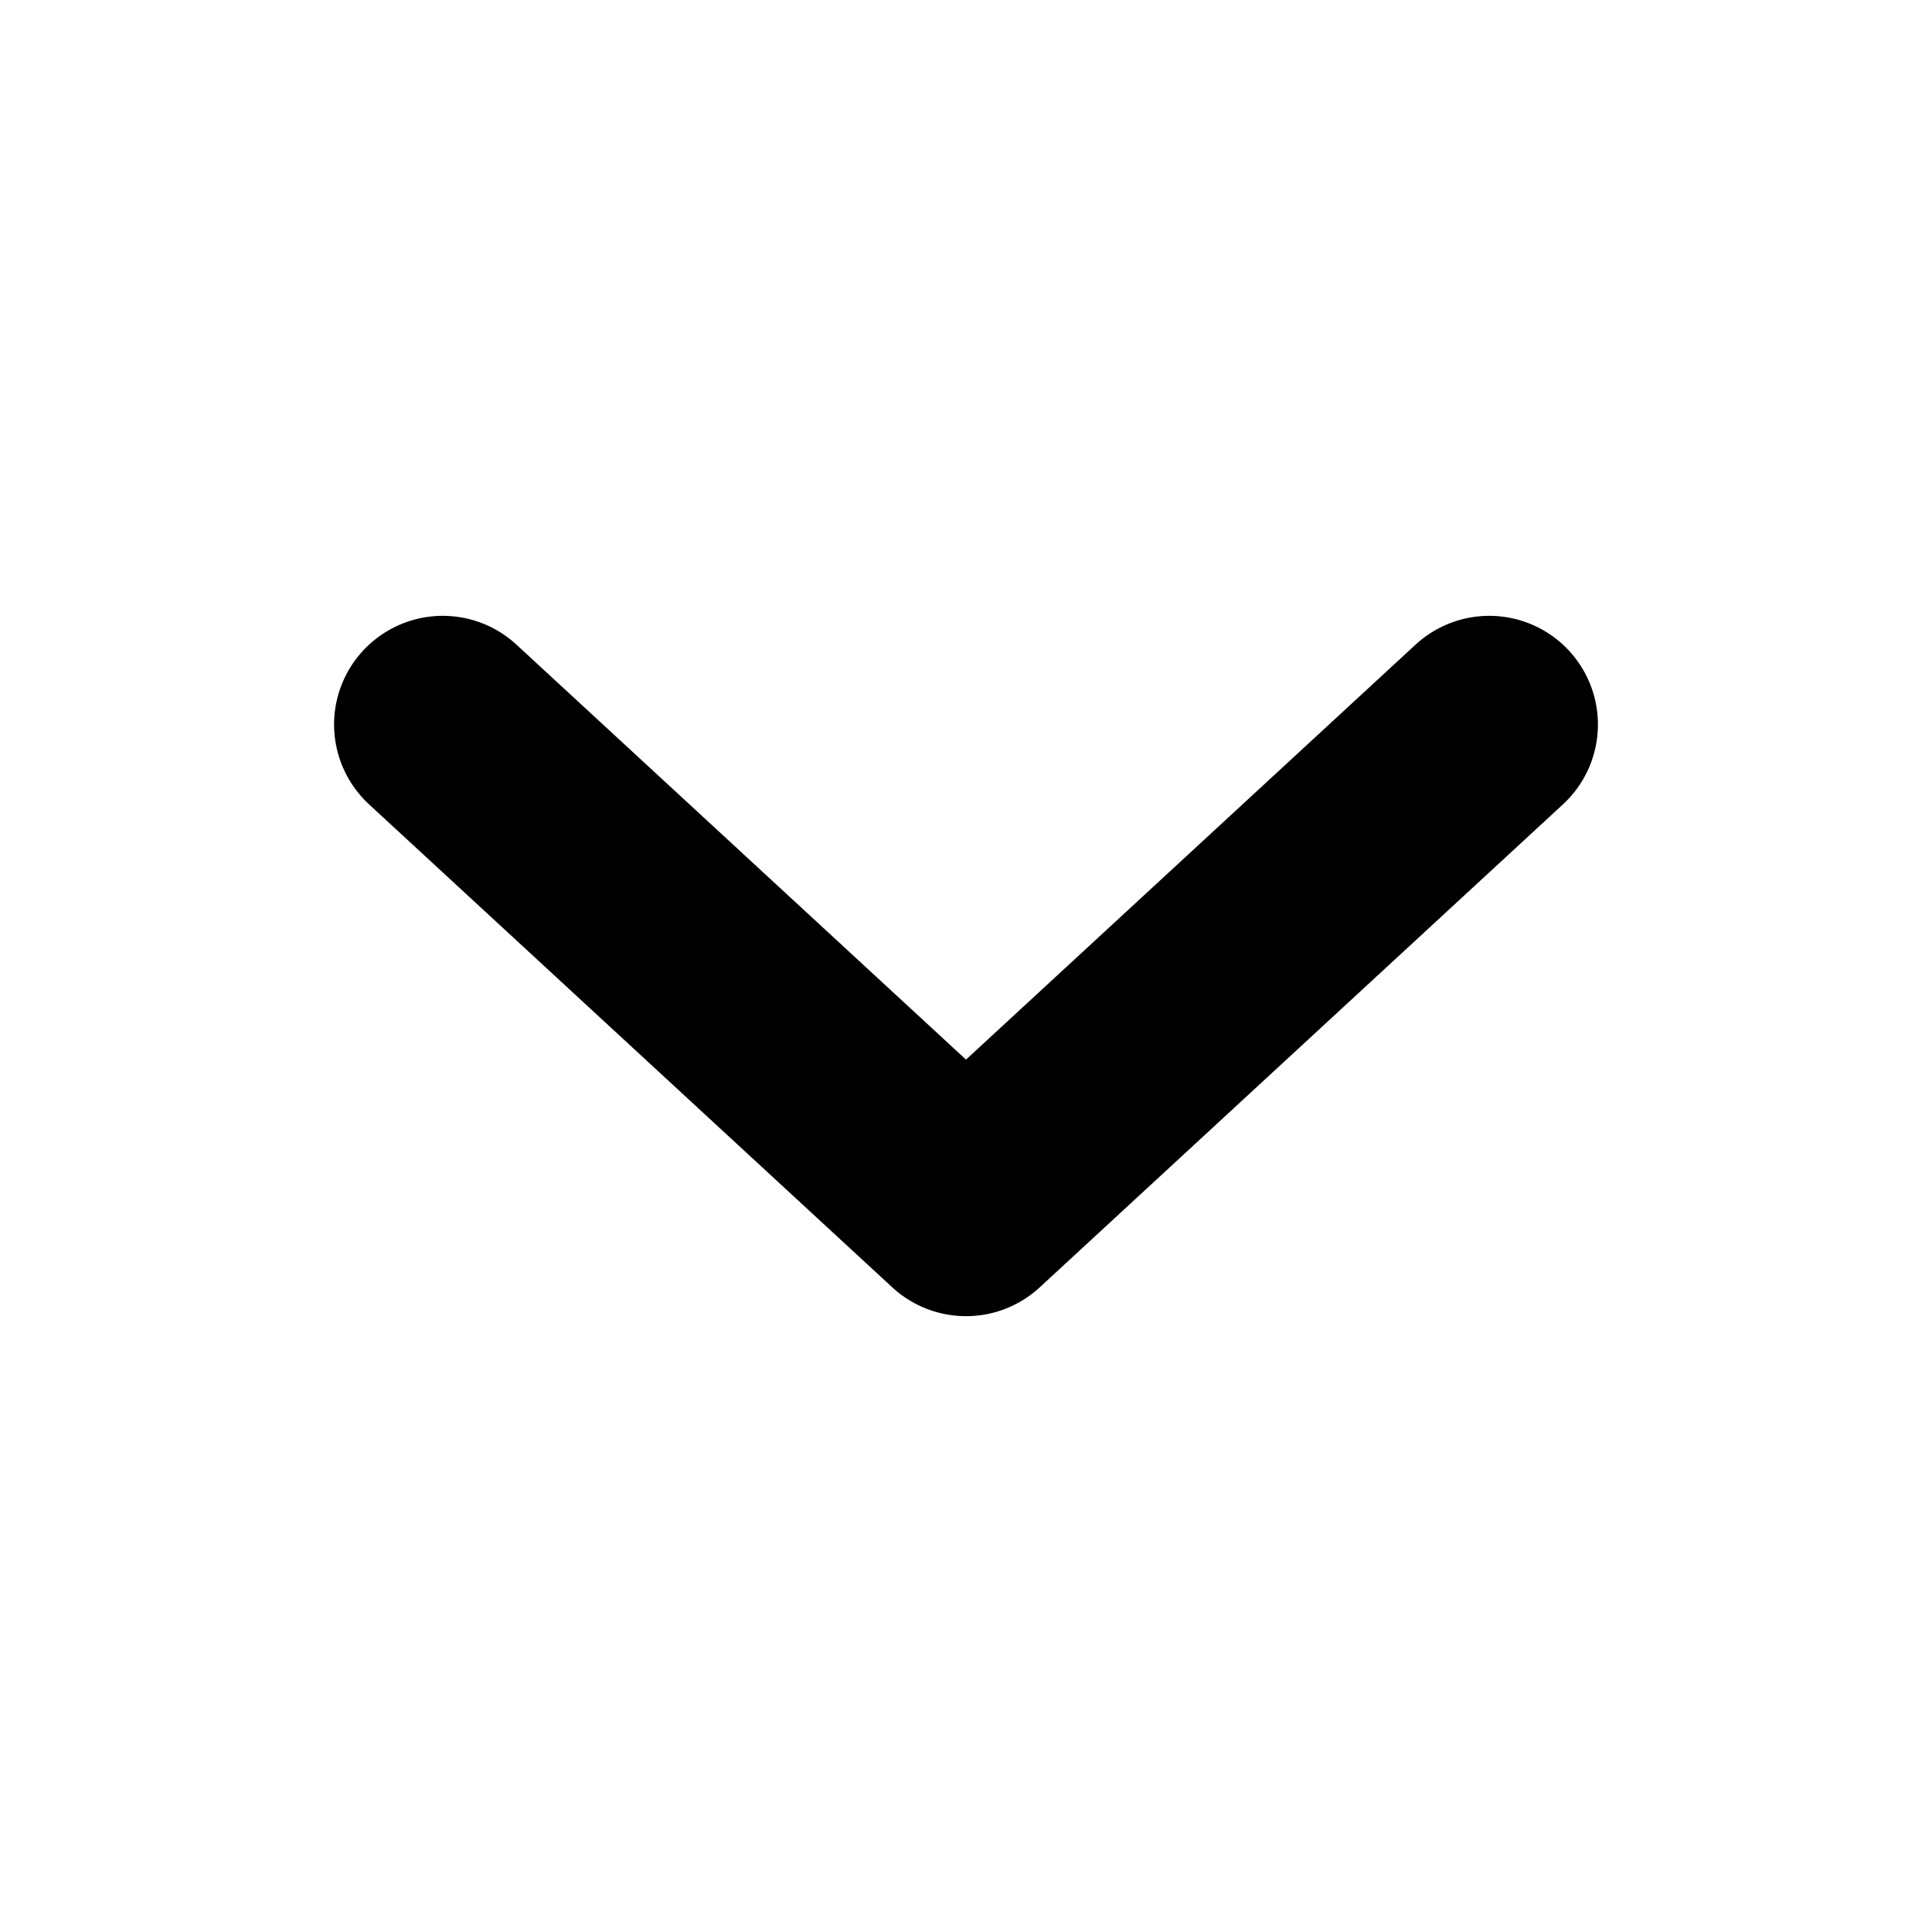
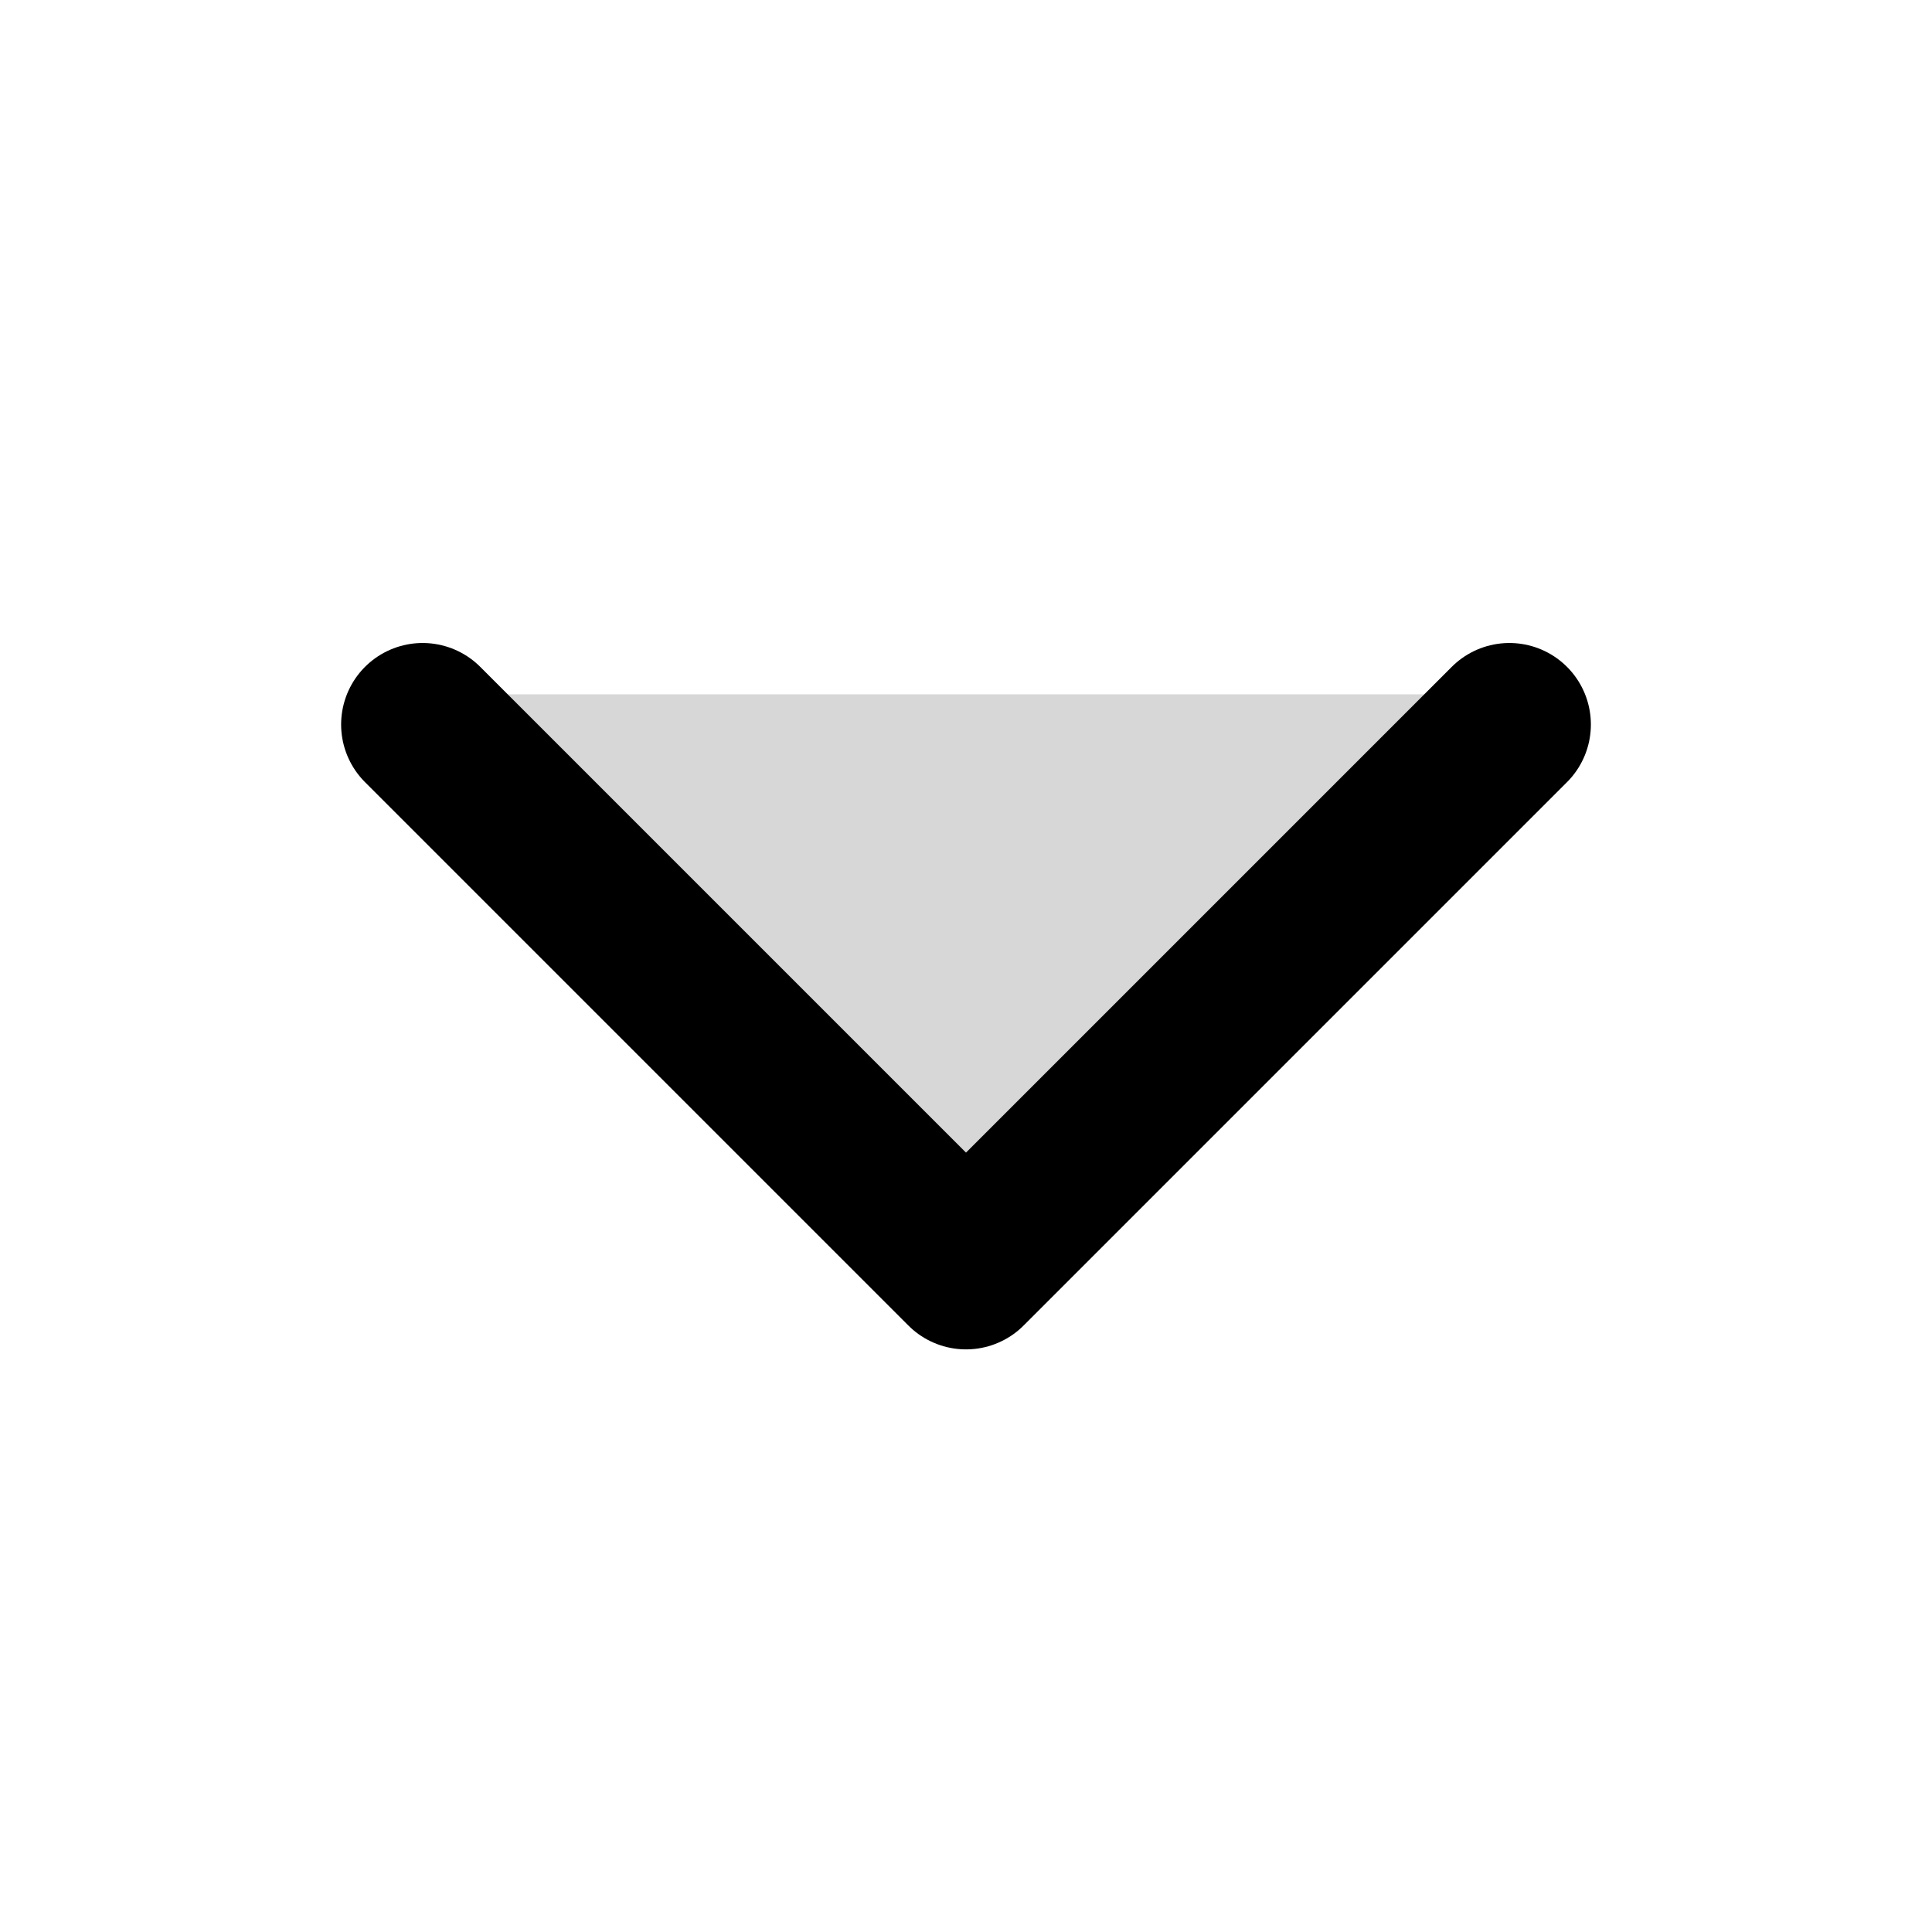
- <svg xmlns="http://www.w3.org/2000/svg" viewBox="0 0 12 12" fill="none">
-   <path d="M2.75 4.5 6 7.5l3.25-3" stroke="currentColor" stroke-width="1.35" stroke-linecap="round" stroke-linejoin="round" />
+ <svg xmlns="http://www.w3.org/2000/svg" viewBox="0 0 16 16" fill="none">
+   <path d="M3.6 5.75 8 10.4l4.4-4.65H3.6Z" fill="currentColor" opacity="0.16" />
+   <path d="M3.5 6 8 10.5 12.5 6" stroke="currentColor" stroke-width="1.35" stroke-linecap="round" stroke-linejoin="round" />
</svg>
